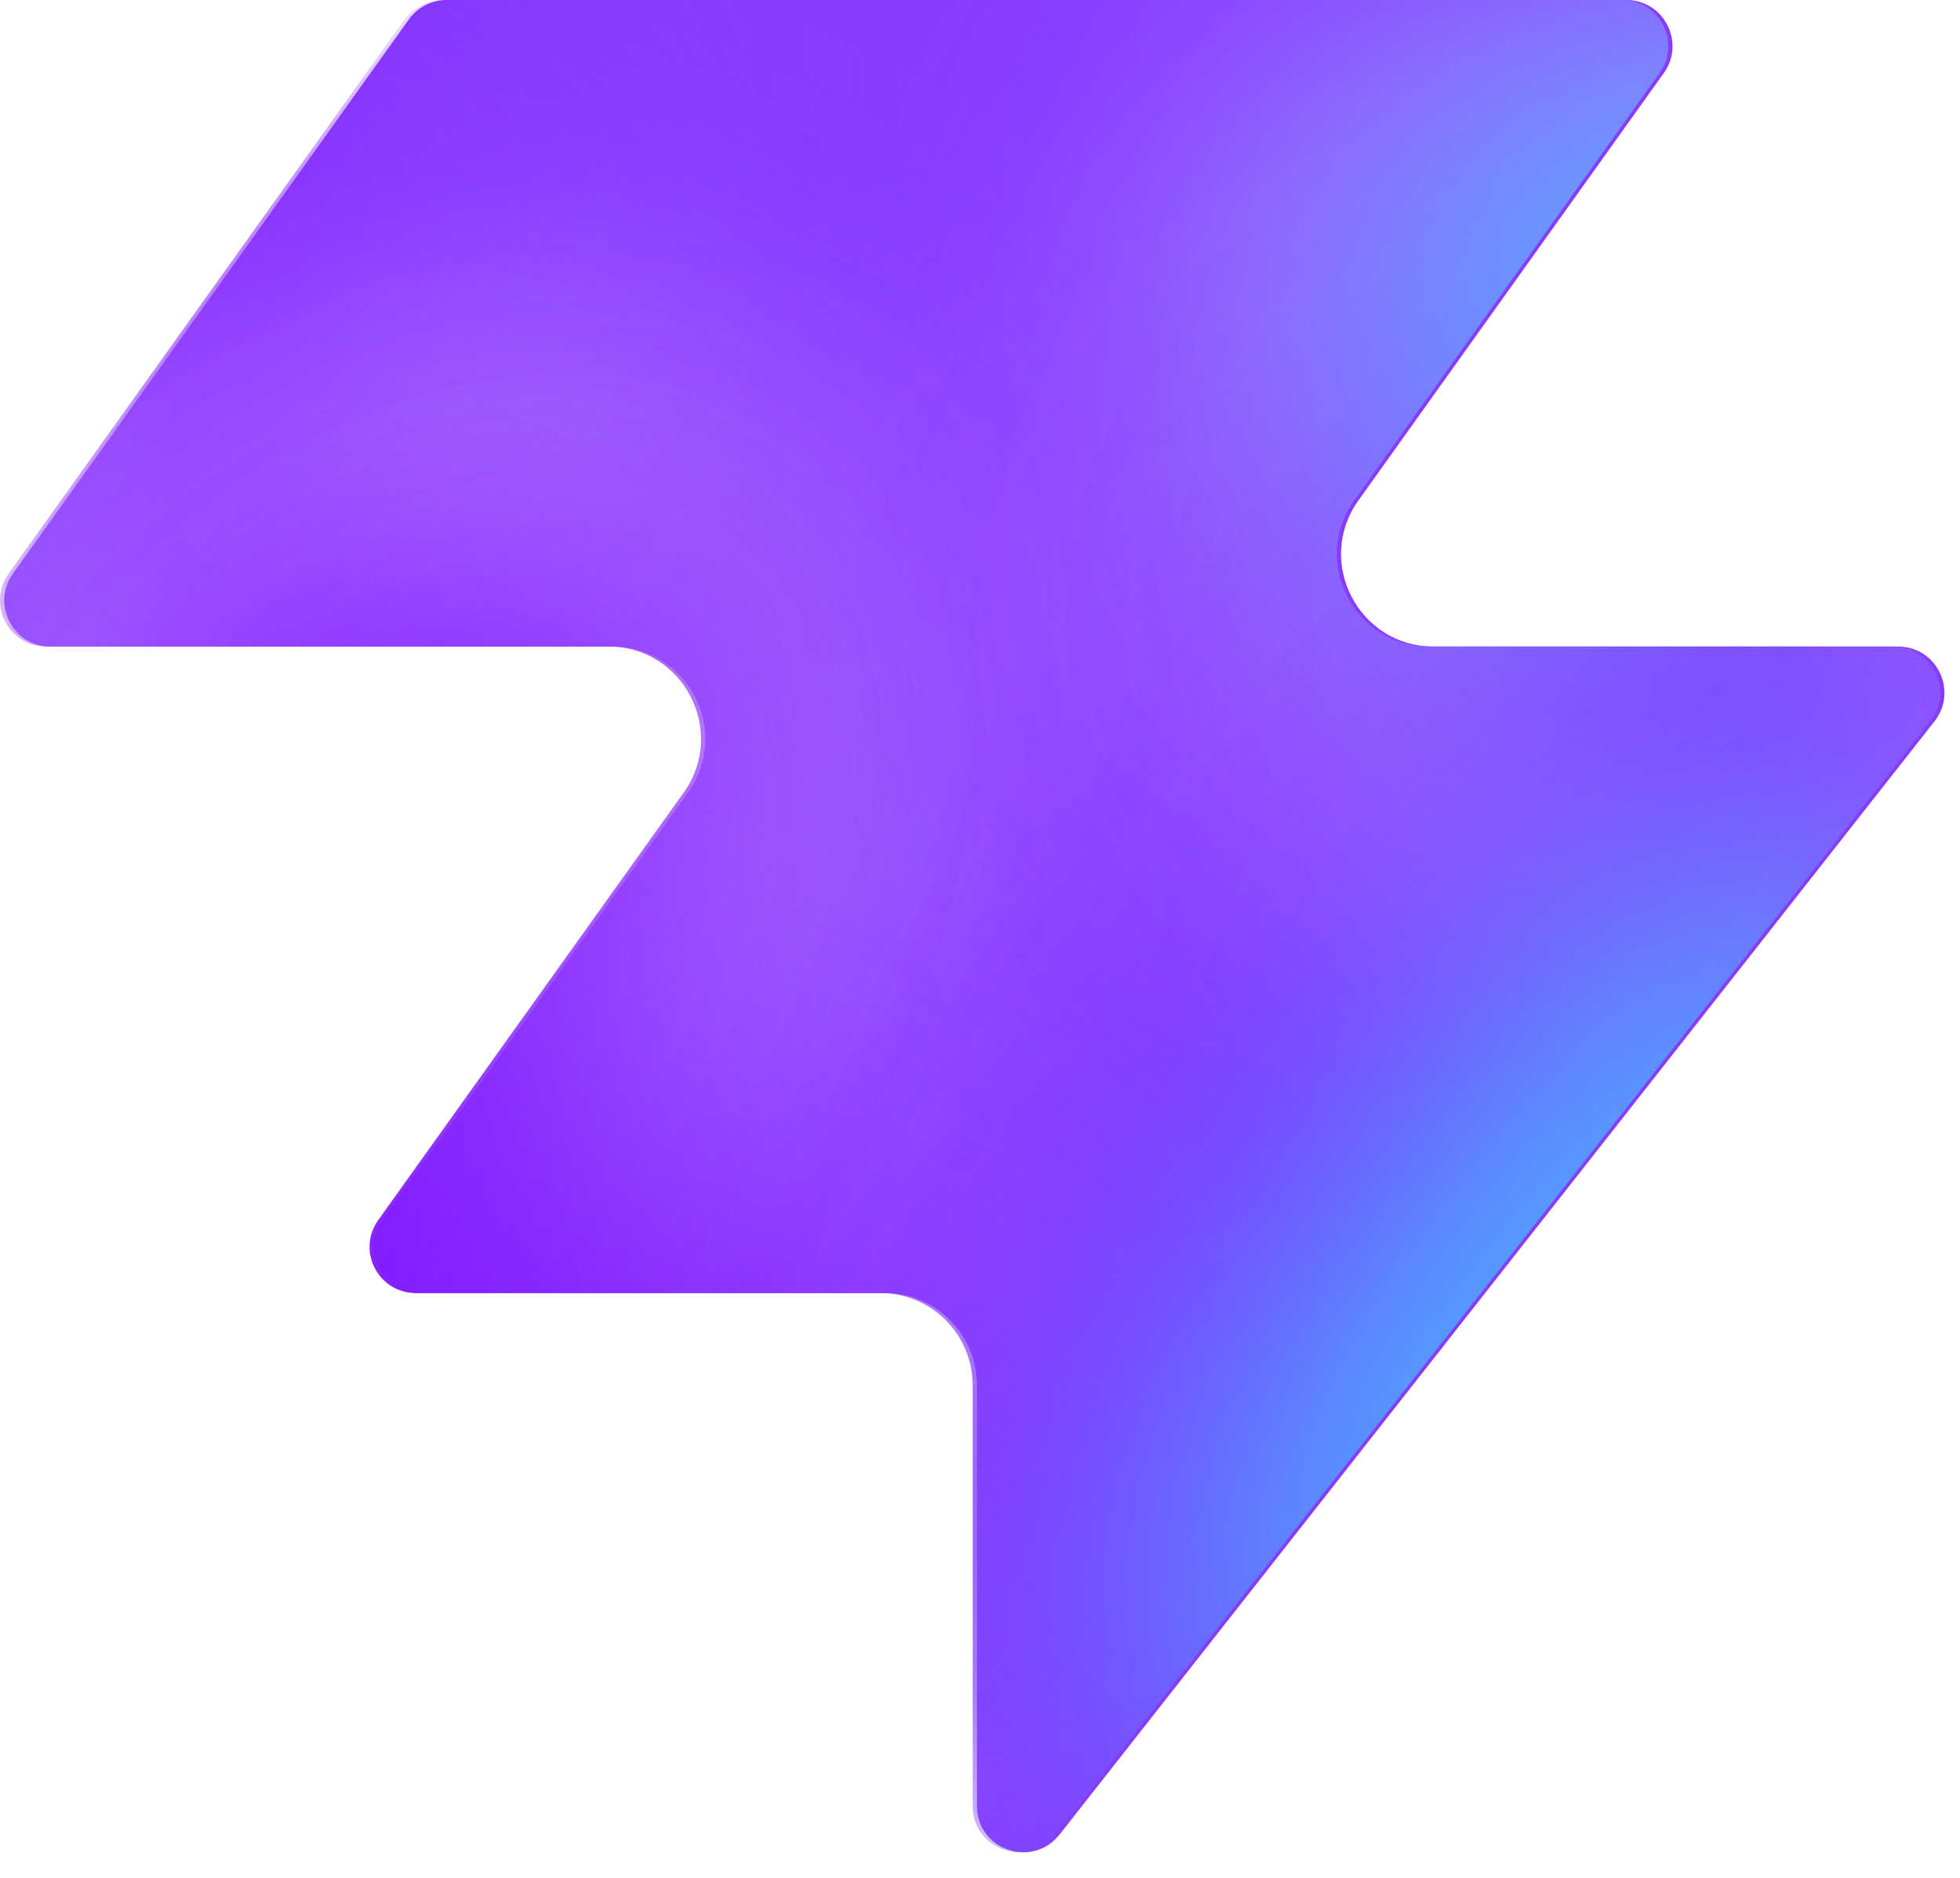
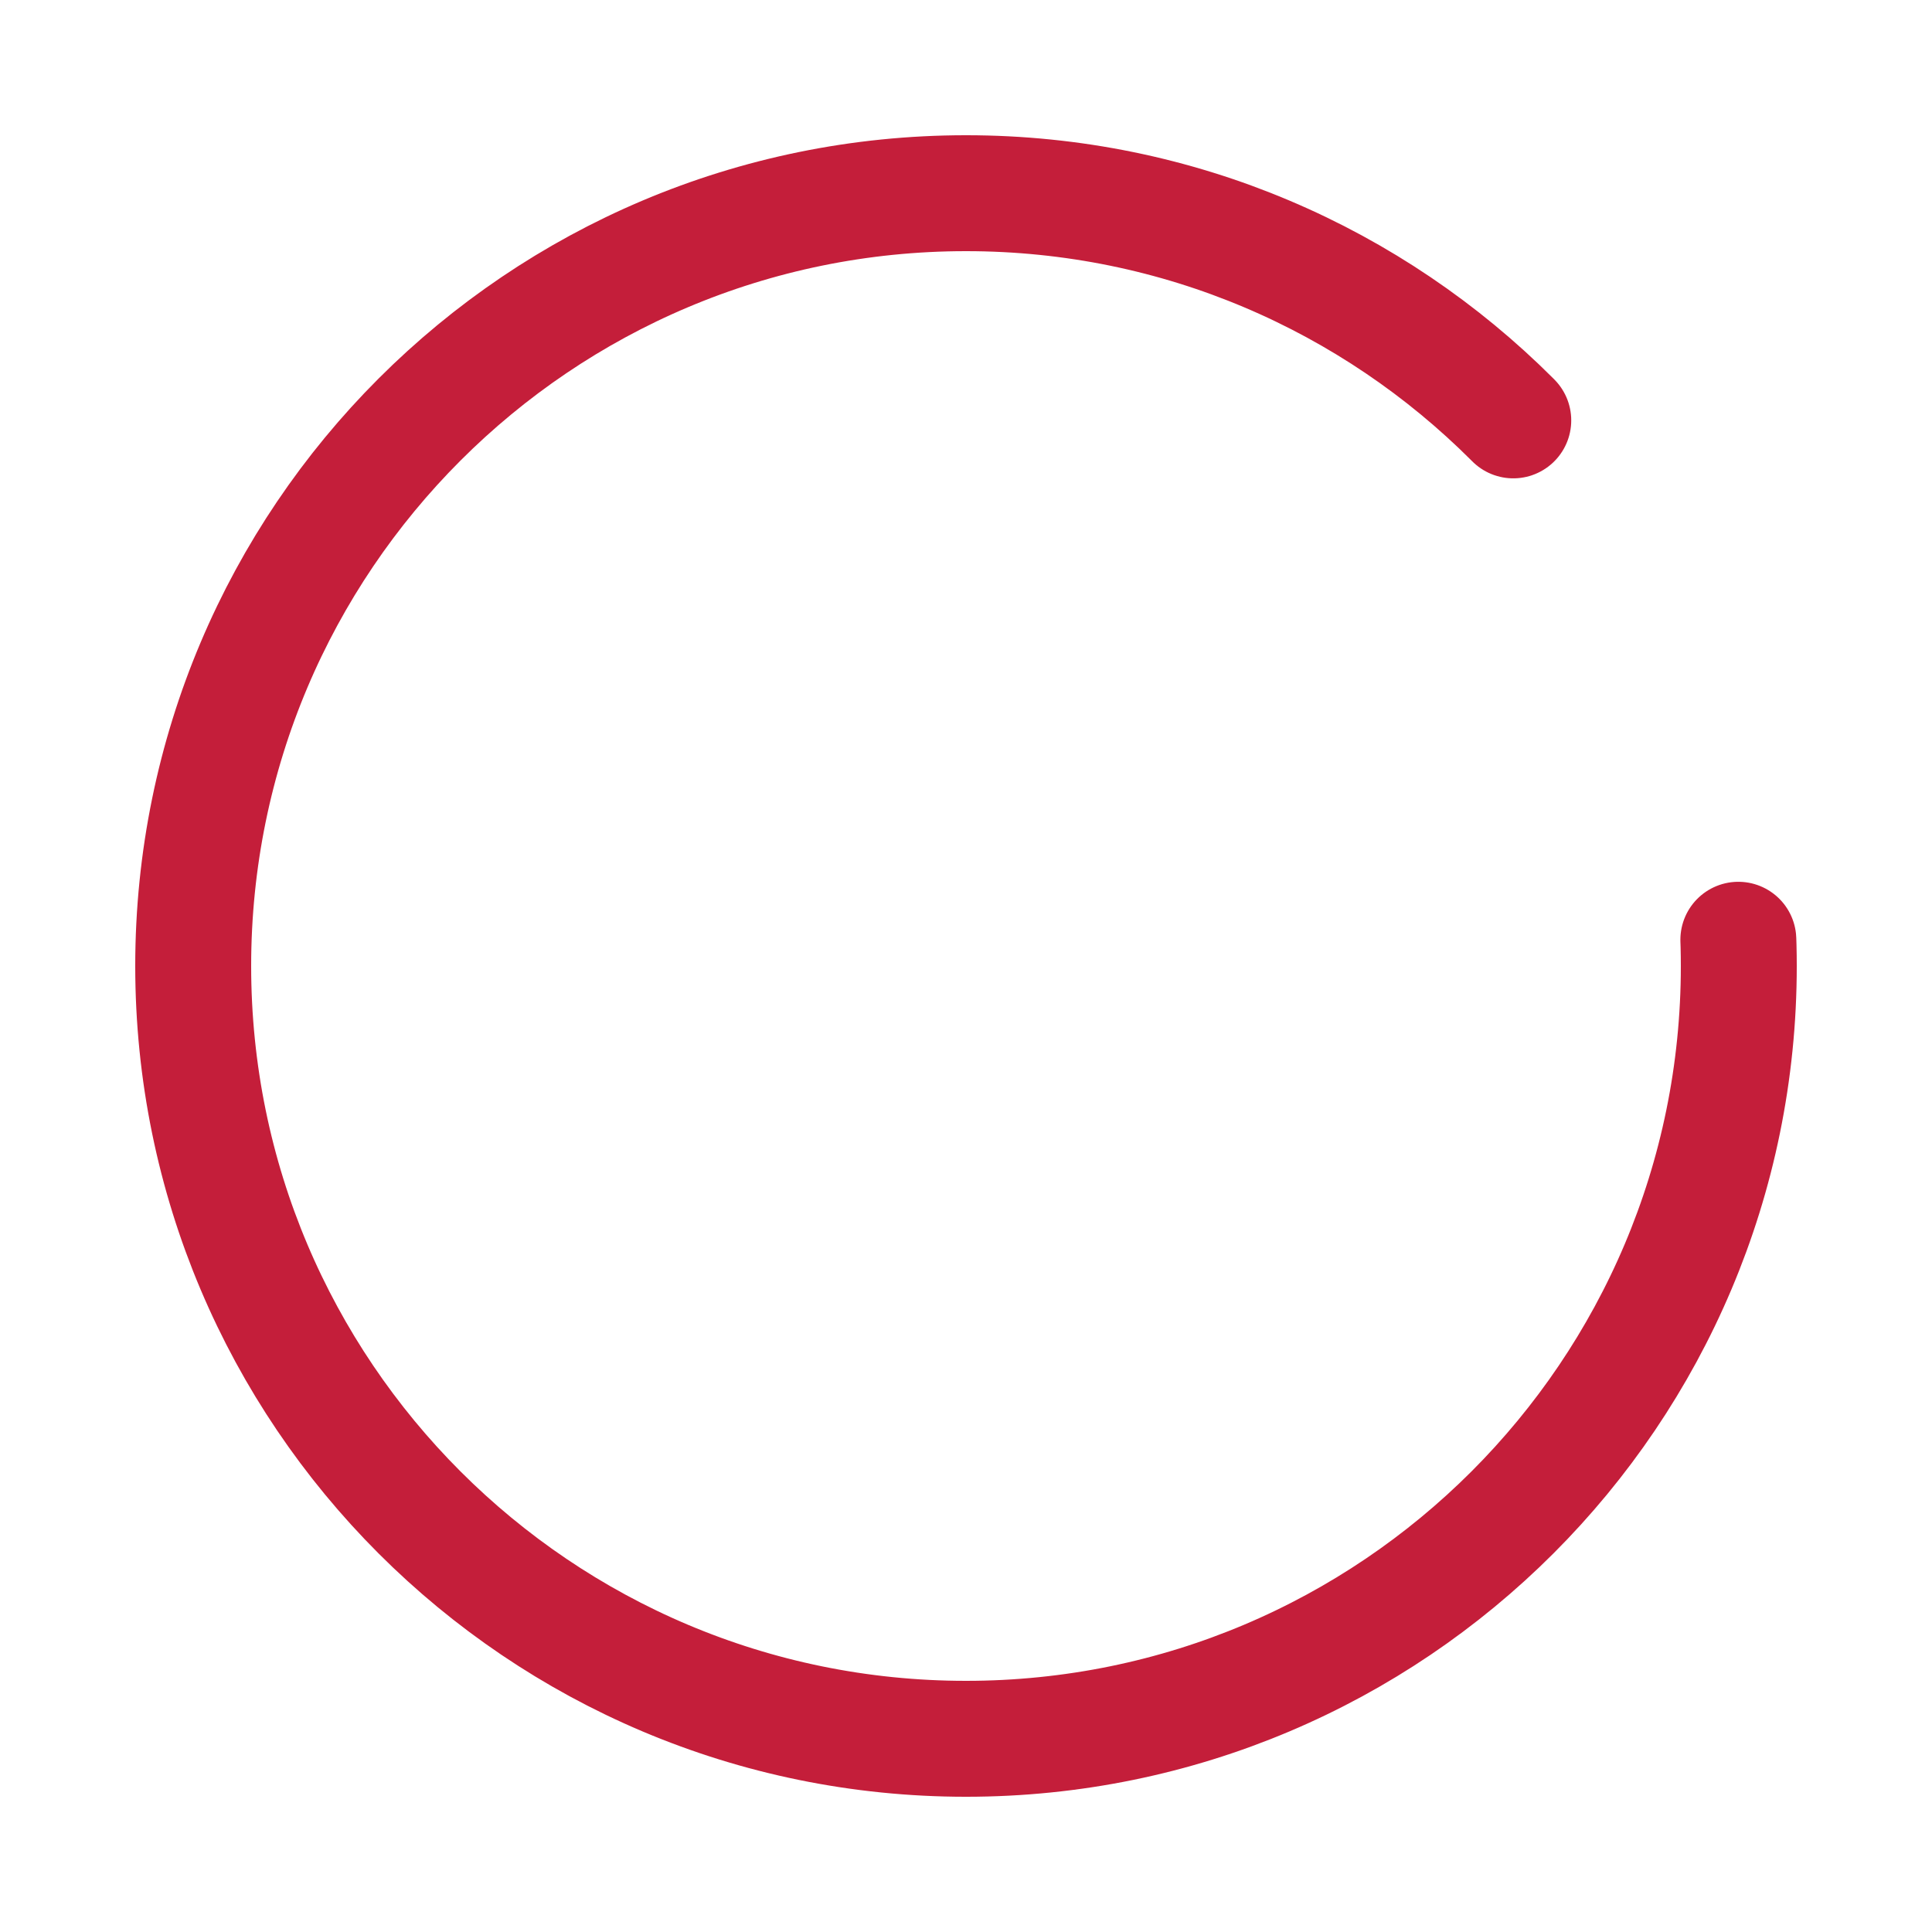
- <svg xmlns="http://www.w3.org/2000/svg" width="48" height="46" fill="none" viewBox="0 0 48 46">
-   <path fill="#863bff" d="M25.946 44.938c-.664.845-2.021.375-2.021-.698V33.937a2.26 2.26 0 0 0-2.262-2.262H10.287c-.92 0-1.456-1.04-.92-1.788l7.48-10.471c1.07-1.497 0-3.578-1.842-3.578H1.237c-.92 0-1.456-1.04-.92-1.788L10.013.474c.214-.297.556-.474.92-.474h28.894c.92 0 1.456 1.04.92 1.788l-7.48 10.471c-1.07 1.498 0 3.579 1.842 3.579h11.377c.943 0 1.473 1.088.89 1.83L25.947 44.94z" style="fill:#863bff;fill:color(display-p3 .525 .23 1);fill-opacity:1" />
-   <mask id="a" width="48" height="46" x="0" y="0" maskUnits="userSpaceOnUse" style="mask-type:alpha">
-     <path fill="#000" d="M25.842 44.938c-.664.844-2.021.375-2.021-.698V33.937a2.26 2.26 0 0 0-2.262-2.262H10.183c-.92 0-1.456-1.04-.92-1.788l7.48-10.471c1.07-1.498 0-3.579-1.842-3.579H1.133c-.92 0-1.456-1.04-.92-1.787L9.91.473c.214-.297.556-.474.92-.474h28.894c.92 0 1.456 1.04.92 1.788l-7.48 10.471c-1.07 1.498 0 3.578 1.842 3.578h11.377c.943 0 1.473 1.088.89 1.832L25.843 44.94z" style="fill:#000;fill-opacity:1" />
-   </mask>
-   <g mask="url(#a)">
-     <g filter="url(#b)">
-       <ellipse cx="5.508" cy="14.704" fill="#ede6ff" rx="5.508" ry="14.704" style="fill:#ede6ff;fill:color(display-p3 .927 .903 1);fill-opacity:1" transform="matrix(.00324 1 1 -.00324 -4.47 31.516)" />
-     </g>
-     <g filter="url(#c)">
-       <ellipse cx="10.399" cy="29.851" fill="#ede6ff" rx="10.399" ry="29.851" style="fill:#ede6ff;fill:color(display-p3 .927 .903 1);fill-opacity:1" transform="matrix(.00324 1 1 -.00324 -39.328 7.883)" />
-     </g>
-     <g filter="url(#d)">
-       <ellipse cx="5.508" cy="30.487" fill="#7e14ff" rx="5.508" ry="30.487" style="fill:#7e14ff;fill:color(display-p3 .492 .077 1);fill-opacity:1" transform="rotate(89.814 -25.913 -14.639)scale(1 -1)" />
-     </g>
-     <g filter="url(#e)">
-       <ellipse cx="5.508" cy="30.599" fill="#7e14ff" rx="5.508" ry="30.599" style="fill:#7e14ff;fill:color(display-p3 .492 .077 1);fill-opacity:1" transform="rotate(89.814 -32.644 -3.334)scale(1 -1)" />
-     </g>
-     <g filter="url(#f)">
-       <ellipse cx="5.508" cy="30.599" fill="#7e14ff" rx="5.508" ry="30.599" style="fill:#7e14ff;fill:color(display-p3 .492 .077 1);fill-opacity:1" transform="matrix(.00324 1 1 -.00324 -34.34 30.47)" />
-     </g>
-     <g filter="url(#g)">
-       <ellipse cx="14.072" cy="22.078" fill="#ede6ff" rx="14.072" ry="22.078" style="fill:#ede6ff;fill:color(display-p3 .927 .903 1);fill-opacity:1" transform="rotate(93.35 24.506 48.493)scale(-1 1)" />
-     </g>
-     <g filter="url(#h)">
-       <ellipse cx="3.47" cy="21.501" fill="#7e14ff" rx="3.47" ry="21.501" style="fill:#7e14ff;fill:color(display-p3 .492 .077 1);fill-opacity:1" transform="rotate(89.009 28.708 47.59)scale(-1 1)" />
-     </g>
-     <g filter="url(#i)">
-       <ellipse cx="3.47" cy="21.501" fill="#7e14ff" rx="3.47" ry="21.501" style="fill:#7e14ff;fill:color(display-p3 .492 .077 1);fill-opacity:1" transform="rotate(89.009 28.708 47.59)scale(-1 1)" />
-     </g>
-     <g filter="url(#j)">
-       <ellipse cx=".387" cy="8.972" fill="#7e14ff" rx="4.407" ry="29.108" style="fill:#7e14ff;fill:color(display-p3 .492 .077 1);fill-opacity:1" transform="rotate(39.51 .387 8.972)" />
-     </g>
-     <g filter="url(#k)">
-       <ellipse cx="47.523" cy="-6.092" fill="#7e14ff" rx="4.407" ry="29.108" style="fill:#7e14ff;fill:color(display-p3 .492 .077 1);fill-opacity:1" transform="rotate(37.892 47.523 -6.092)" />
-     </g>
-     <g filter="url(#l)">
-       <ellipse cx="41.412" cy="6.333" fill="#47bfff" rx="5.971" ry="9.665" style="fill:#47bfff;fill:color(display-p3 .28 .748 1);fill-opacity:1" transform="rotate(37.892 41.412 6.333)" />
-     </g>
-     <g filter="url(#m)">
-       <ellipse cx="-1.879" cy="38.332" fill="#7e14ff" rx="4.407" ry="29.108" style="fill:#7e14ff;fill:color(display-p3 .492 .077 1);fill-opacity:1" transform="rotate(37.892 -1.88 38.332)" />
-     </g>
-     <g filter="url(#n)">
-       <ellipse cx="-1.879" cy="38.332" fill="#7e14ff" rx="4.407" ry="29.108" style="fill:#7e14ff;fill:color(display-p3 .492 .077 1);fill-opacity:1" transform="rotate(37.892 -1.88 38.332)" />
-     </g>
-     <g filter="url(#o)">
-       <ellipse cx="35.651" cy="29.907" fill="#7e14ff" rx="4.407" ry="29.108" style="fill:#7e14ff;fill:color(display-p3 .492 .077 1);fill-opacity:1" transform="rotate(37.892 35.651 29.907)" />
-     </g>
-     <g filter="url(#p)">
-       <ellipse cx="38.418" cy="32.4" fill="#47bfff" rx="5.971" ry="15.297" style="fill:#47bfff;fill:color(display-p3 .28 .748 1);fill-opacity:1" transform="rotate(37.892 38.418 32.4)" />
-     </g>
-   </g>
-   <defs>
-     <filter id="b" width="60.045" height="41.654" x="-19.77" y="16.149" color-interpolation-filters="sRGB" filterUnits="userSpaceOnUse">
-       <feFlood flood-opacity="0" result="BackgroundImageFix" />
-       <feBlend in="SourceGraphic" in2="BackgroundImageFix" result="shape" />
-       <feGaussianBlur result="effect1_foregroundBlur_2002_17158" stdDeviation="7.659" />
-     </filter>
-     <filter id="c" width="90.34" height="51.437" x="-54.613" y="-7.533" color-interpolation-filters="sRGB" filterUnits="userSpaceOnUse">
-       <feFlood flood-opacity="0" result="BackgroundImageFix" />
-       <feBlend in="SourceGraphic" in2="BackgroundImageFix" result="shape" />
-       <feGaussianBlur result="effect1_foregroundBlur_2002_17158" stdDeviation="7.659" />
-     </filter>
-     <filter id="d" width="79.355" height="29.4" x="-49.64" y="2.03" color-interpolation-filters="sRGB" filterUnits="userSpaceOnUse">
-       <feFlood flood-opacity="0" result="BackgroundImageFix" />
-       <feBlend in="SourceGraphic" in2="BackgroundImageFix" result="shape" />
-       <feGaussianBlur result="effect1_foregroundBlur_2002_17158" stdDeviation="4.596" />
-     </filter>
-     <filter id="e" width="79.579" height="29.4" x="-45.045" y="20.029" color-interpolation-filters="sRGB" filterUnits="userSpaceOnUse">
-       <feFlood flood-opacity="0" result="BackgroundImageFix" />
-       <feBlend in="SourceGraphic" in2="BackgroundImageFix" result="shape" />
-       <feGaussianBlur result="effect1_foregroundBlur_2002_17158" stdDeviation="4.596" />
-     </filter>
-     <filter id="f" width="79.579" height="29.4" x="-43.513" y="21.178" color-interpolation-filters="sRGB" filterUnits="userSpaceOnUse">
-       <feFlood flood-opacity="0" result="BackgroundImageFix" />
-       <feBlend in="SourceGraphic" in2="BackgroundImageFix" result="shape" />
-       <feGaussianBlur result="effect1_foregroundBlur_2002_17158" stdDeviation="4.596" />
-     </filter>
-     <filter id="g" width="74.749" height="58.852" x="15.756" y="-17.901" color-interpolation-filters="sRGB" filterUnits="userSpaceOnUse">
-       <feFlood flood-opacity="0" result="BackgroundImageFix" />
-       <feBlend in="SourceGraphic" in2="BackgroundImageFix" result="shape" />
-       <feGaussianBlur result="effect1_foregroundBlur_2002_17158" stdDeviation="7.659" />
-     </filter>
-     <filter id="h" width="61.377" height="25.362" x="23.548" y="2.284" color-interpolation-filters="sRGB" filterUnits="userSpaceOnUse">
-       <feFlood flood-opacity="0" result="BackgroundImageFix" />
-       <feBlend in="SourceGraphic" in2="BackgroundImageFix" result="shape" />
-       <feGaussianBlur result="effect1_foregroundBlur_2002_17158" stdDeviation="4.596" />
-     </filter>
-     <filter id="i" width="61.377" height="25.362" x="23.548" y="2.284" color-interpolation-filters="sRGB" filterUnits="userSpaceOnUse">
-       <feFlood flood-opacity="0" result="BackgroundImageFix" />
-       <feBlend in="SourceGraphic" in2="BackgroundImageFix" result="shape" />
-       <feGaussianBlur result="effect1_foregroundBlur_2002_17158" stdDeviation="4.596" />
-     </filter>
-     <filter id="j" width="56.045" height="63.649" x="-27.636" y="-22.853" color-interpolation-filters="sRGB" filterUnits="userSpaceOnUse">
-       <feFlood flood-opacity="0" result="BackgroundImageFix" />
-       <feBlend in="SourceGraphic" in2="BackgroundImageFix" result="shape" />
-       <feGaussianBlur result="effect1_foregroundBlur_2002_17158" stdDeviation="4.596" />
-     </filter>
-     <filter id="k" width="54.814" height="64.646" x="20.116" y="-38.415" color-interpolation-filters="sRGB" filterUnits="userSpaceOnUse">
-       <feFlood flood-opacity="0" result="BackgroundImageFix" />
-       <feBlend in="SourceGraphic" in2="BackgroundImageFix" result="shape" />
-       <feGaussianBlur result="effect1_foregroundBlur_2002_17158" stdDeviation="4.596" />
-     </filter>
-     <filter id="l" width="33.541" height="35.313" x="24.641" y="-11.323" color-interpolation-filters="sRGB" filterUnits="userSpaceOnUse">
-       <feFlood flood-opacity="0" result="BackgroundImageFix" />
-       <feBlend in="SourceGraphic" in2="BackgroundImageFix" result="shape" />
-       <feGaussianBlur result="effect1_foregroundBlur_2002_17158" stdDeviation="4.596" />
-     </filter>
-     <filter id="m" width="54.814" height="64.646" x="-29.286" y="6.009" color-interpolation-filters="sRGB" filterUnits="userSpaceOnUse">
-       <feFlood flood-opacity="0" result="BackgroundImageFix" />
-       <feBlend in="SourceGraphic" in2="BackgroundImageFix" result="shape" />
-       <feGaussianBlur result="effect1_foregroundBlur_2002_17158" stdDeviation="4.596" />
-     </filter>
-     <filter id="n" width="54.814" height="64.646" x="-29.286" y="6.009" color-interpolation-filters="sRGB" filterUnits="userSpaceOnUse">
-       <feFlood flood-opacity="0" result="BackgroundImageFix" />
-       <feBlend in="SourceGraphic" in2="BackgroundImageFix" result="shape" />
-       <feGaussianBlur result="effect1_foregroundBlur_2002_17158" stdDeviation="4.596" />
-     </filter>
-     <filter id="o" width="54.814" height="64.646" x="8.244" y="-2.416" color-interpolation-filters="sRGB" filterUnits="userSpaceOnUse">
-       <feFlood flood-opacity="0" result="BackgroundImageFix" />
-       <feBlend in="SourceGraphic" in2="BackgroundImageFix" result="shape" />
-       <feGaussianBlur result="effect1_foregroundBlur_2002_17158" stdDeviation="4.596" />
-     </filter>
-     <filter id="p" width="39.409" height="43.623" x="18.713" y="10.588" color-interpolation-filters="sRGB" filterUnits="userSpaceOnUse">
-       <feFlood flood-opacity="0" result="BackgroundImageFix" />
-       <feBlend in="SourceGraphic" in2="BackgroundImageFix" result="shape" />
-       <feGaussianBlur result="effect1_foregroundBlur_2002_17158" stdDeviation="4.596" />
-     </filter>
-   </defs>
+ <svg xmlns="http://www.w3.org/2000/svg" viewBox="0 0 100 100">
+   <circle cx="50" cy="50" r="40" fill="none" stroke="#C41E3A" stroke-width="6" stroke-linecap="round" stroke-dasharray="220 30" />
</svg>
